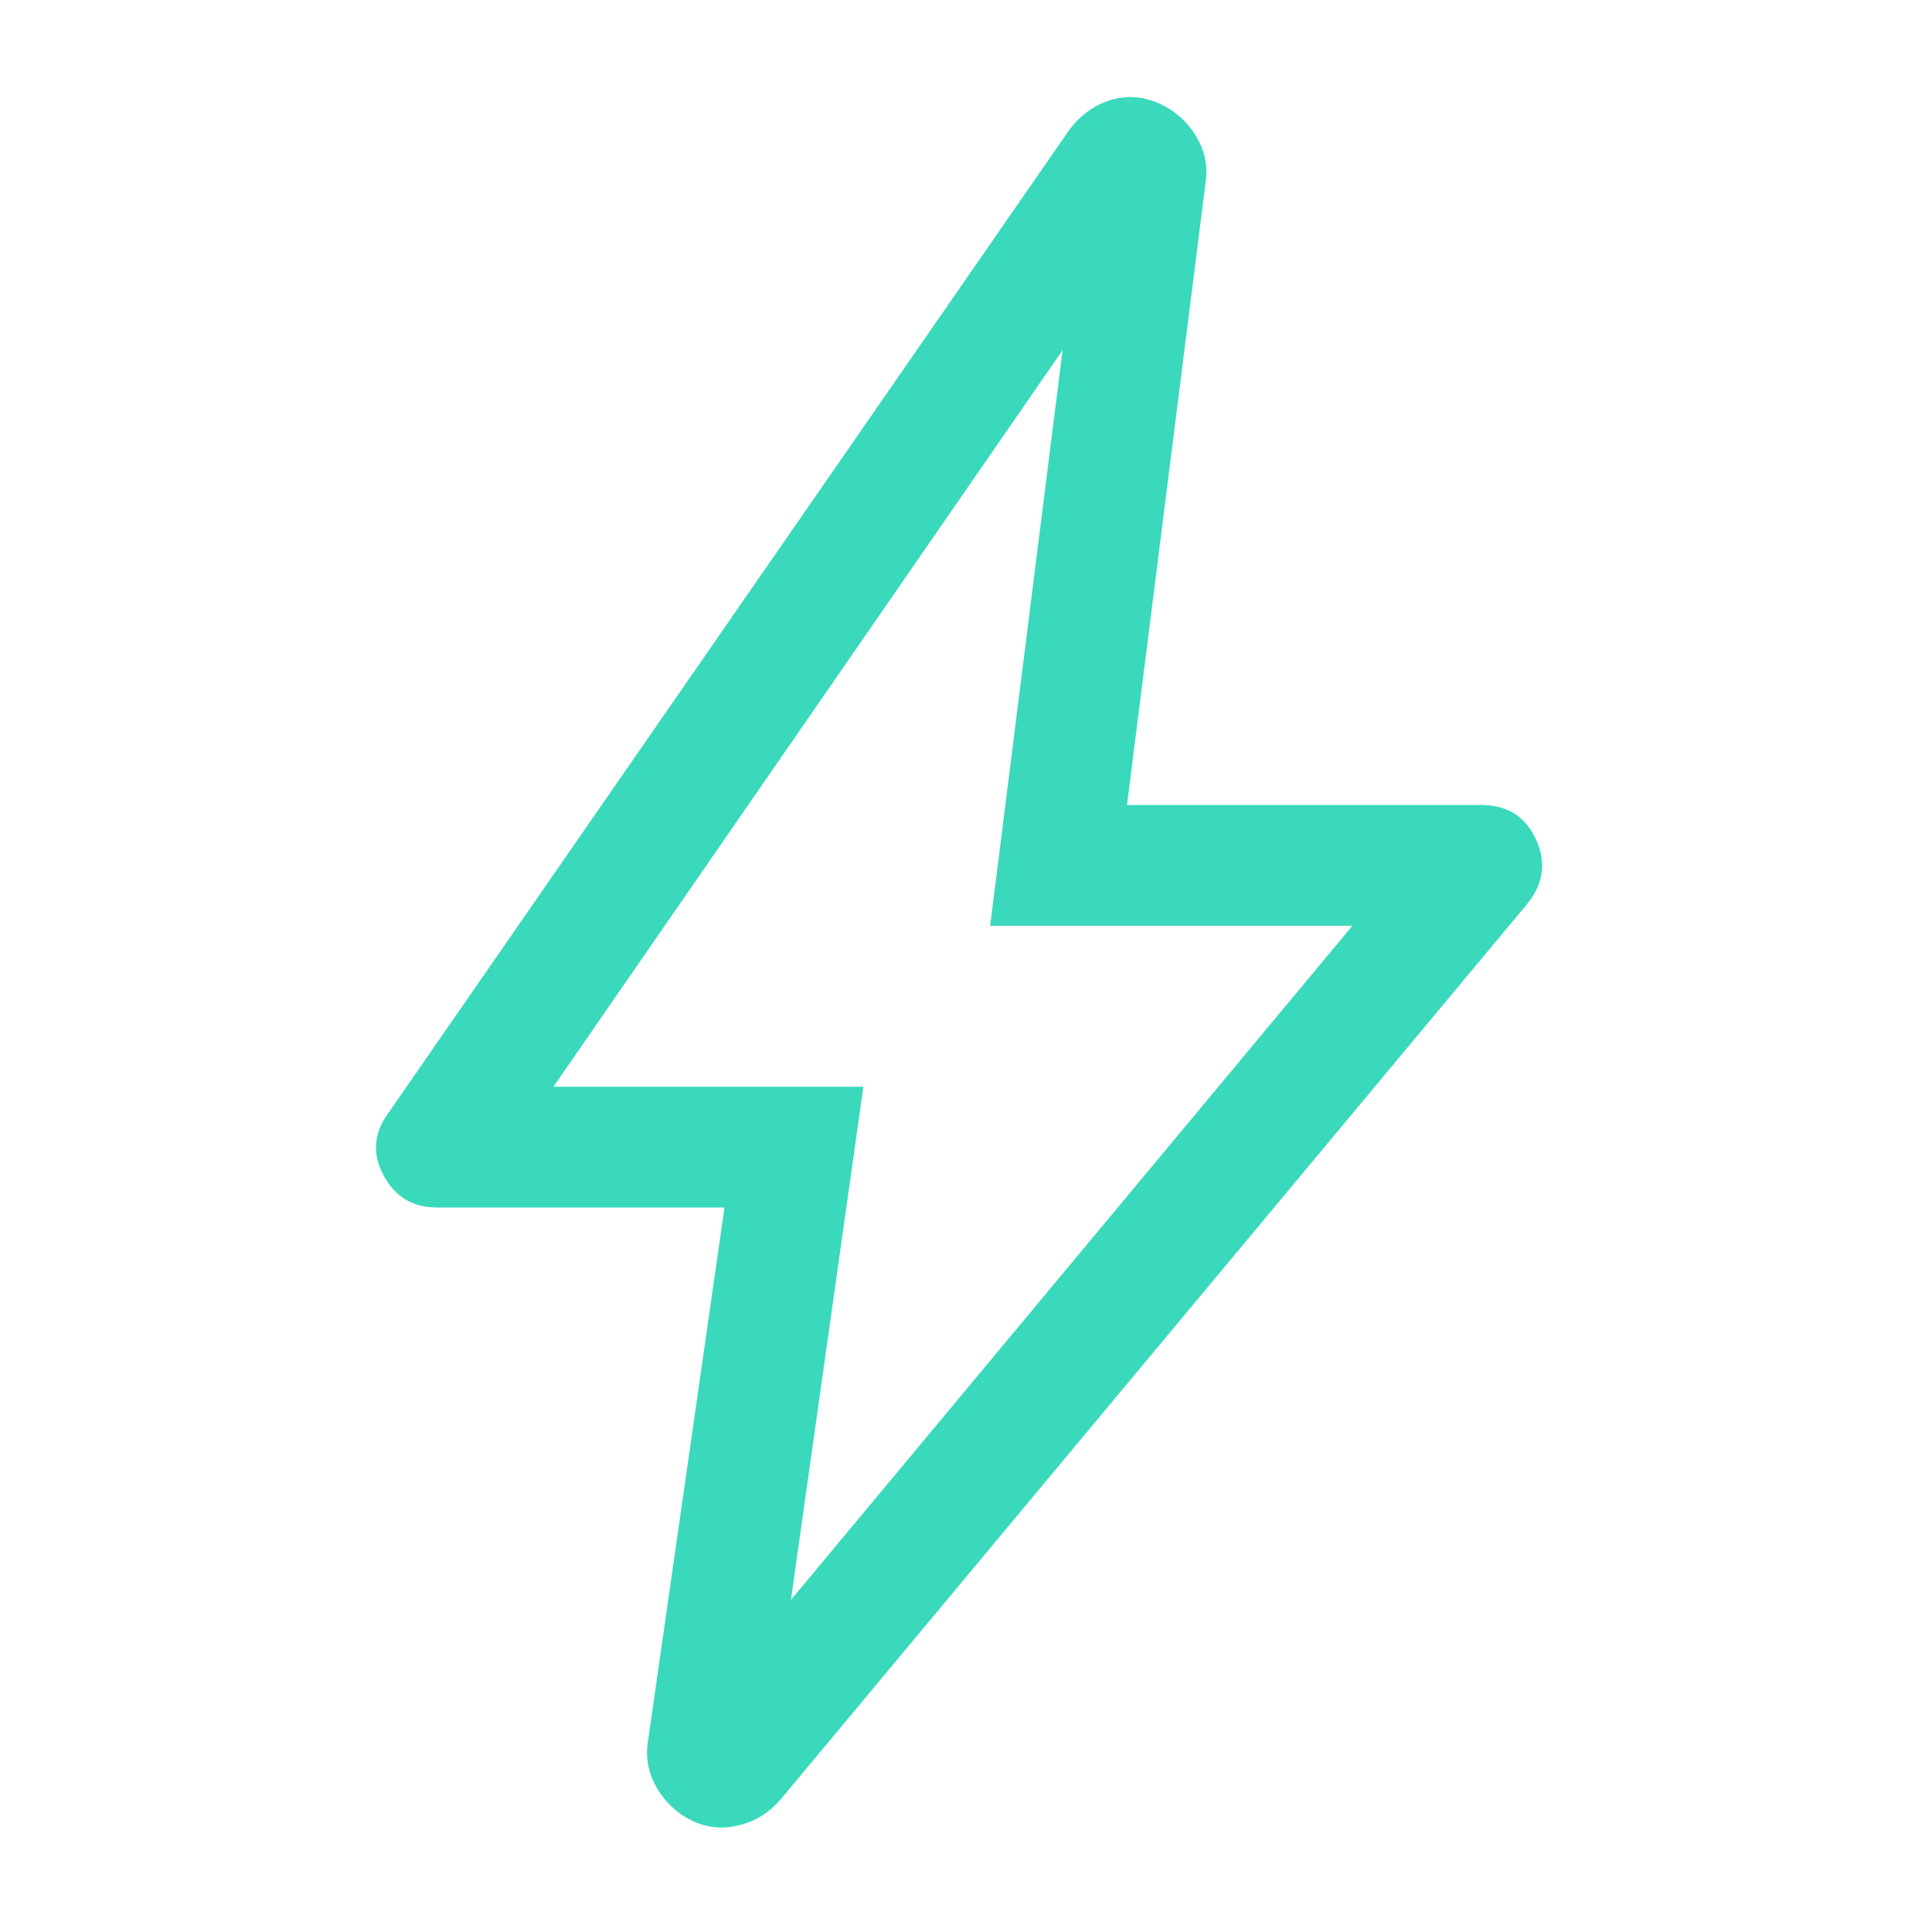
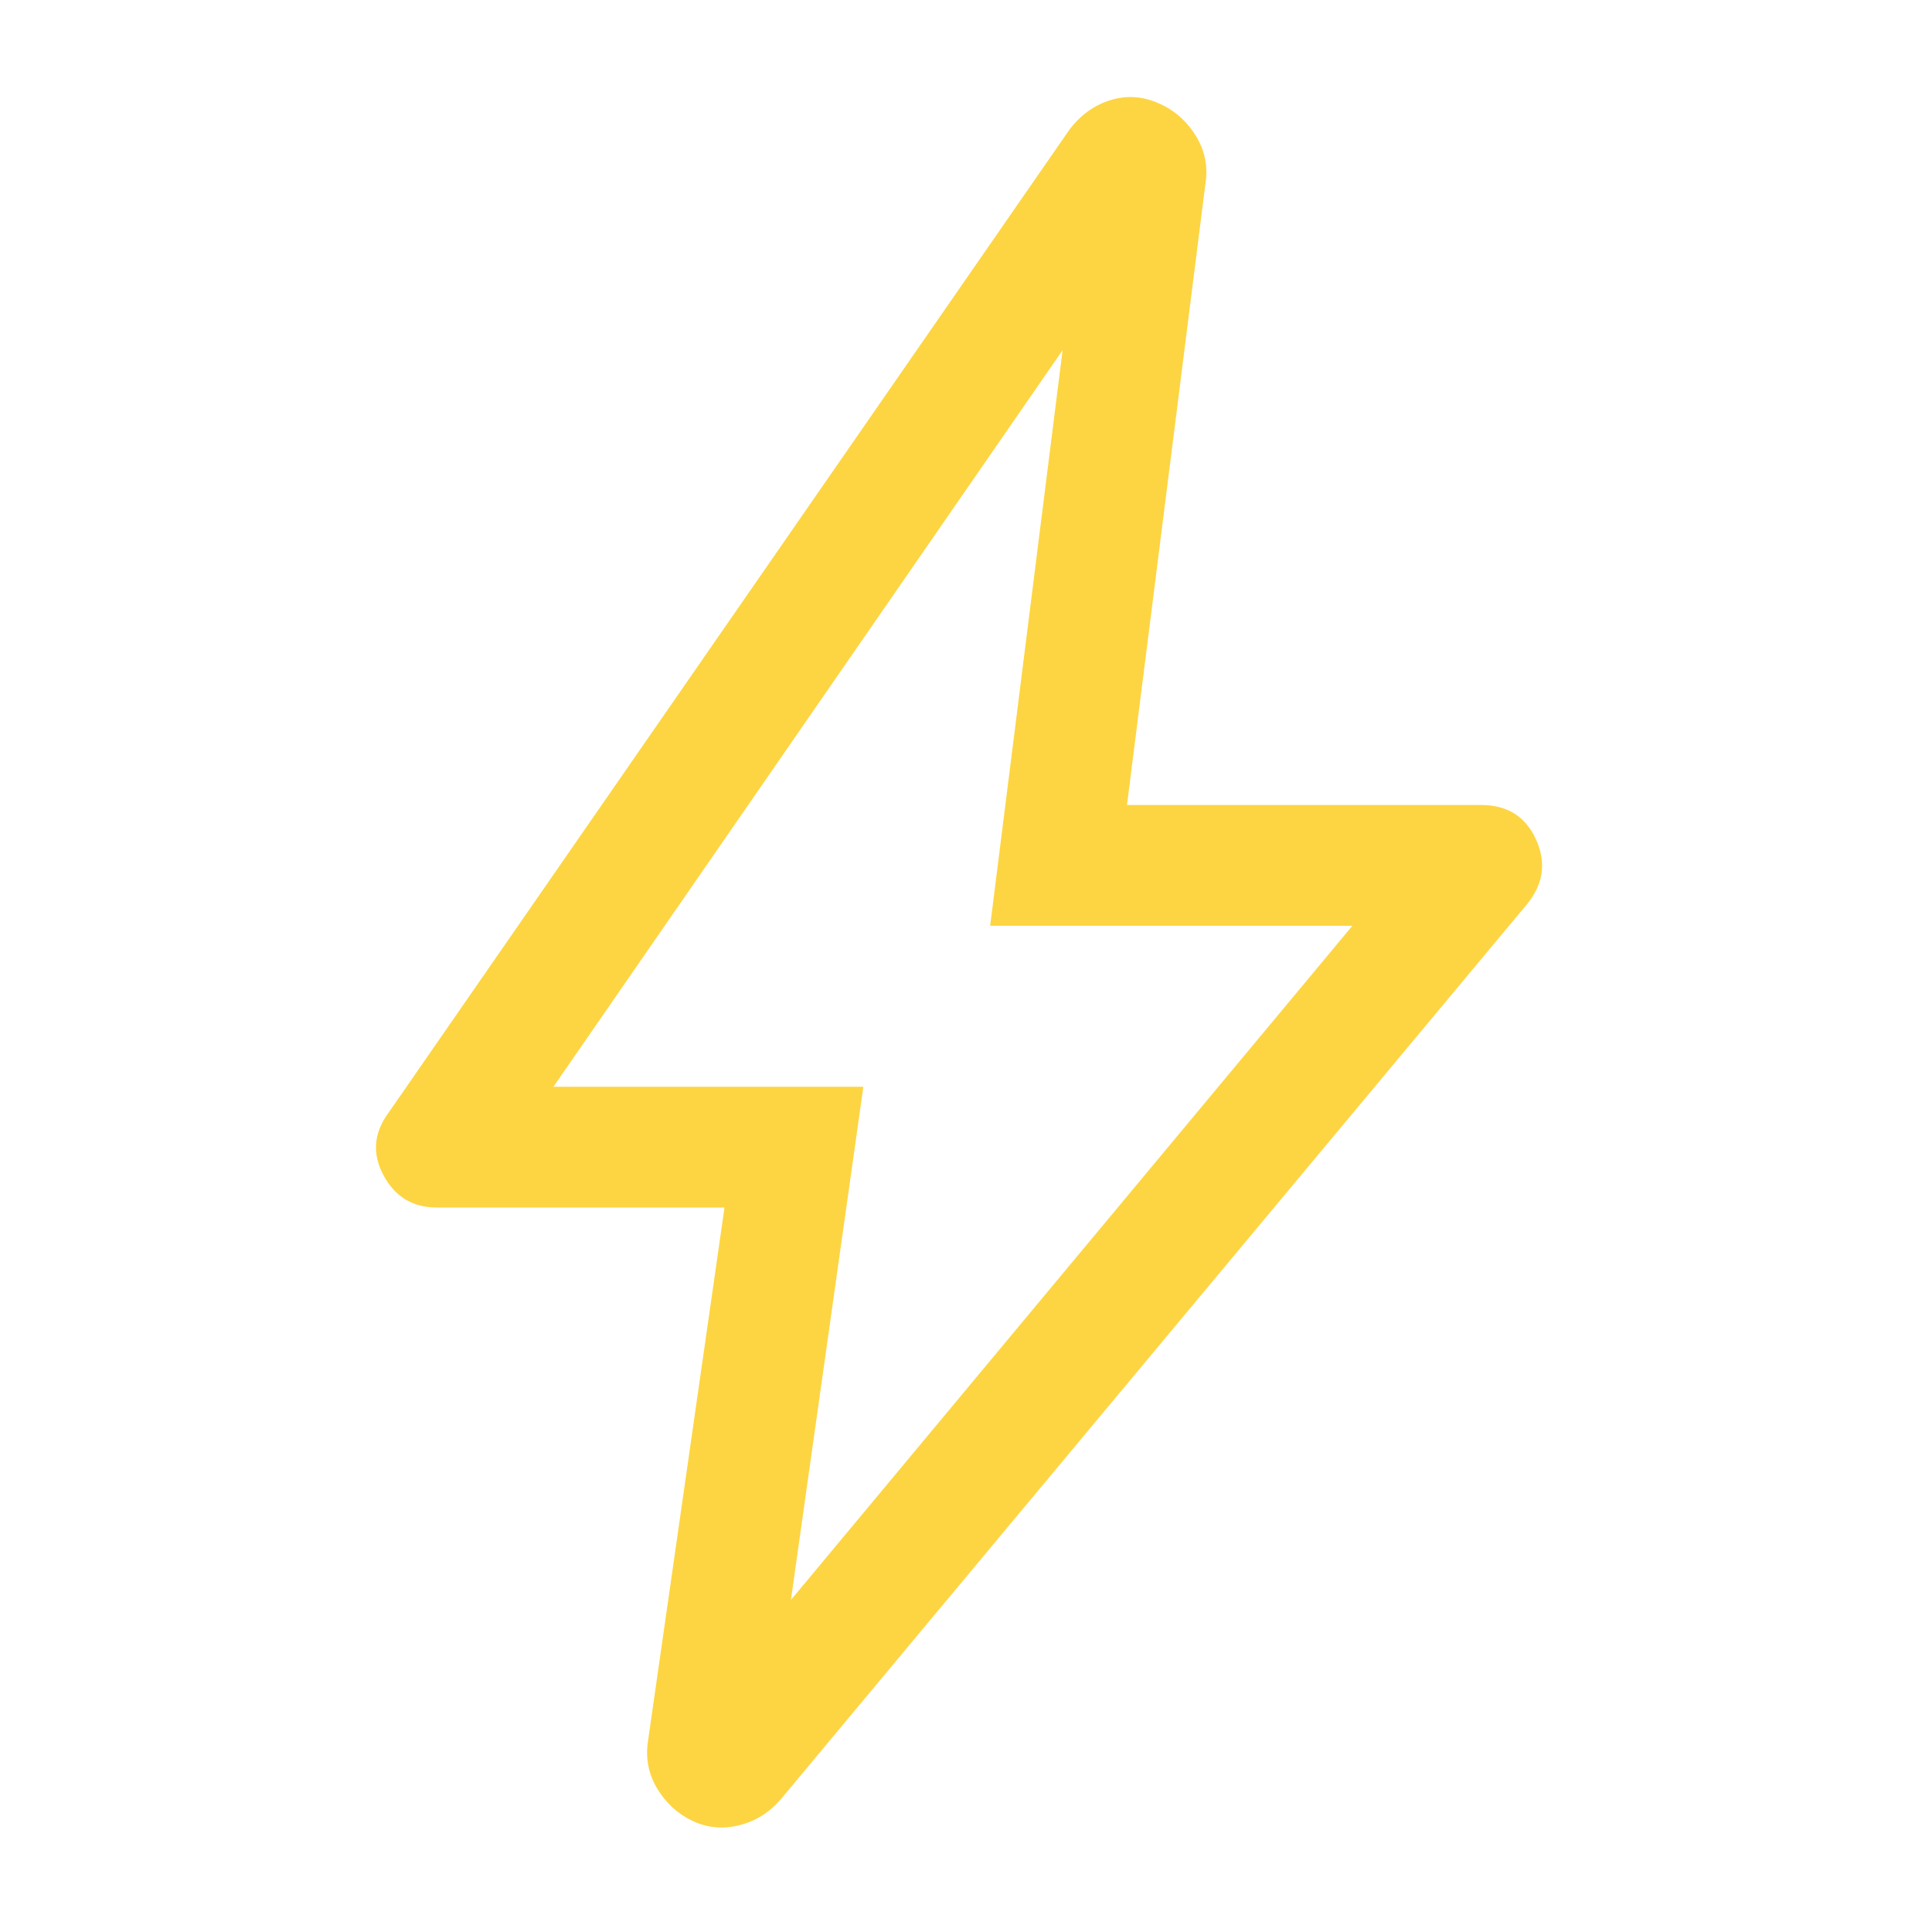
- <svg xmlns="http://www.w3.org/2000/svg" height="48" viewBox="0 -960 960 960" width="48" fill="#3ad9bc">
+ <svg xmlns="http://www.w3.org/2000/svg" height="48" viewBox="0 -960 960 960" width="48" fill="#fdd542">
  <path d="m393-165 279-335H492l36-286-253 366h154l-36 255Zm-33-195H217q-17.872 0-26.436-16T193-407l338-488q8-11 20-15t24 1q12 5 19 16.17 7 11.17 5 23.83l-39 309h176q19.362 0 27.181 17Q771-526 759-511L388-66q-8.442 9.905-20.721 12.952Q355-50 344-55.25t-17.5-16.125Q320-82.25 322-95l38-265Zm113-115Z" />
</svg>
